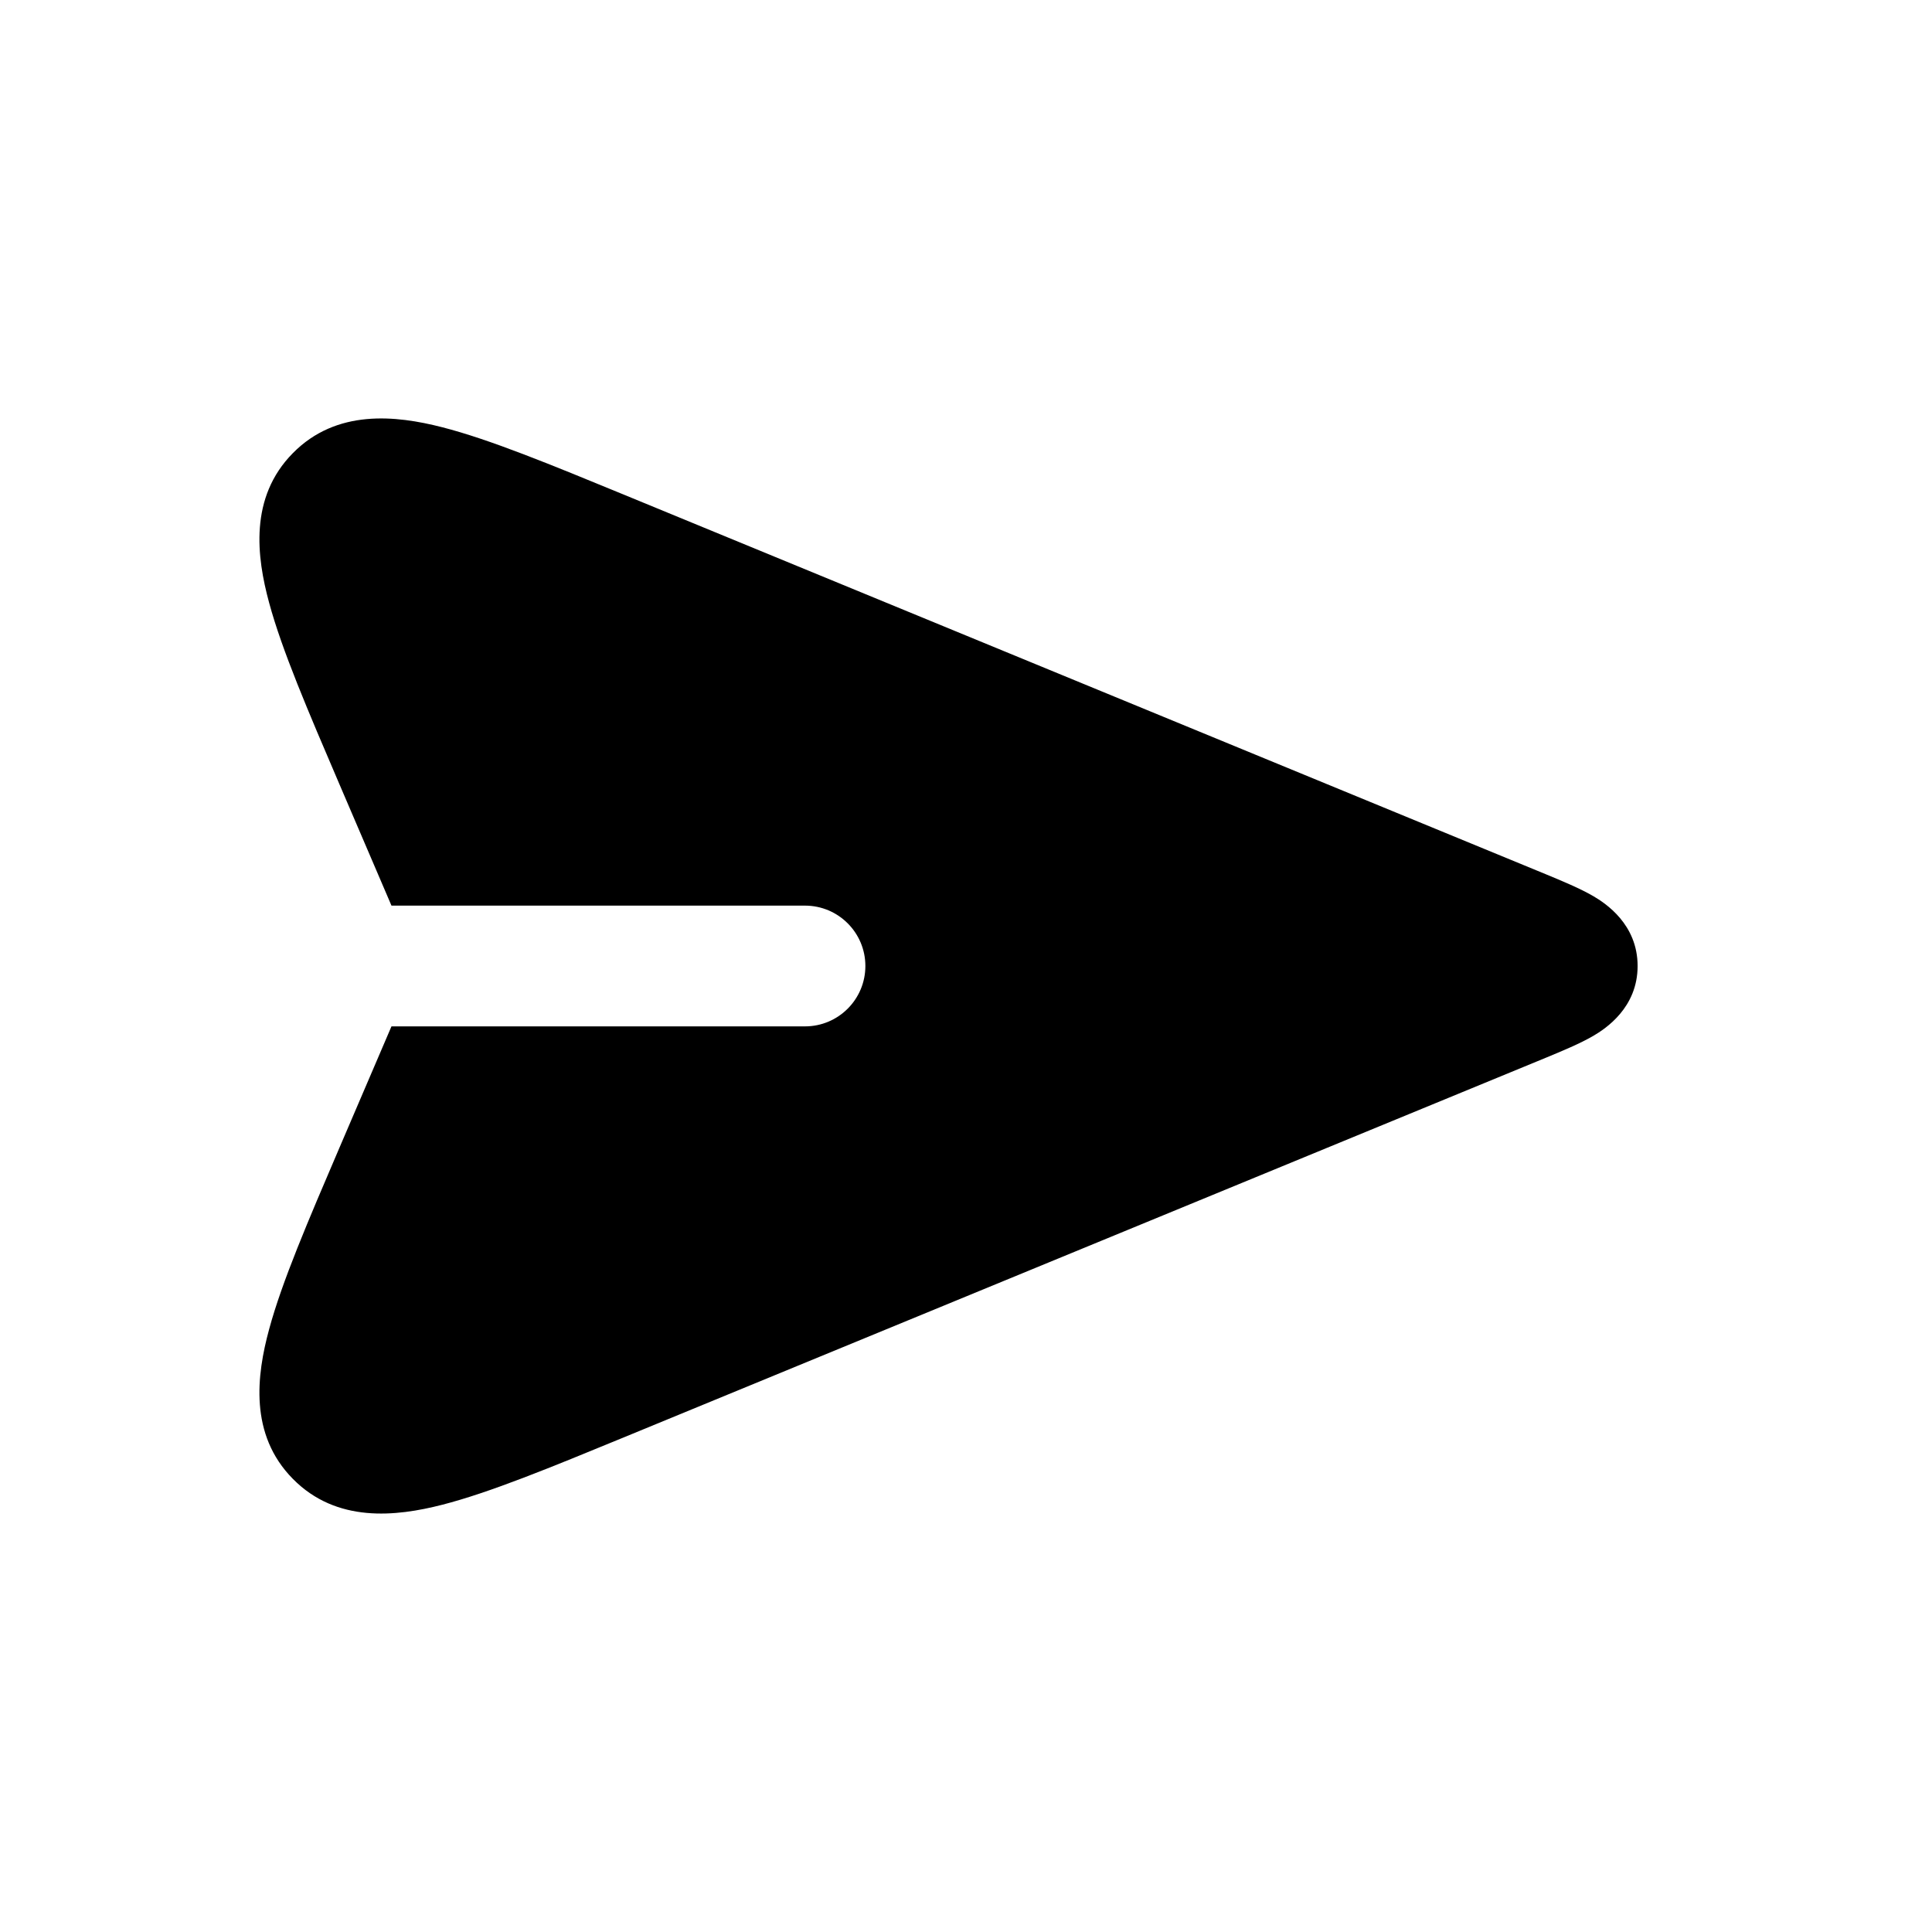
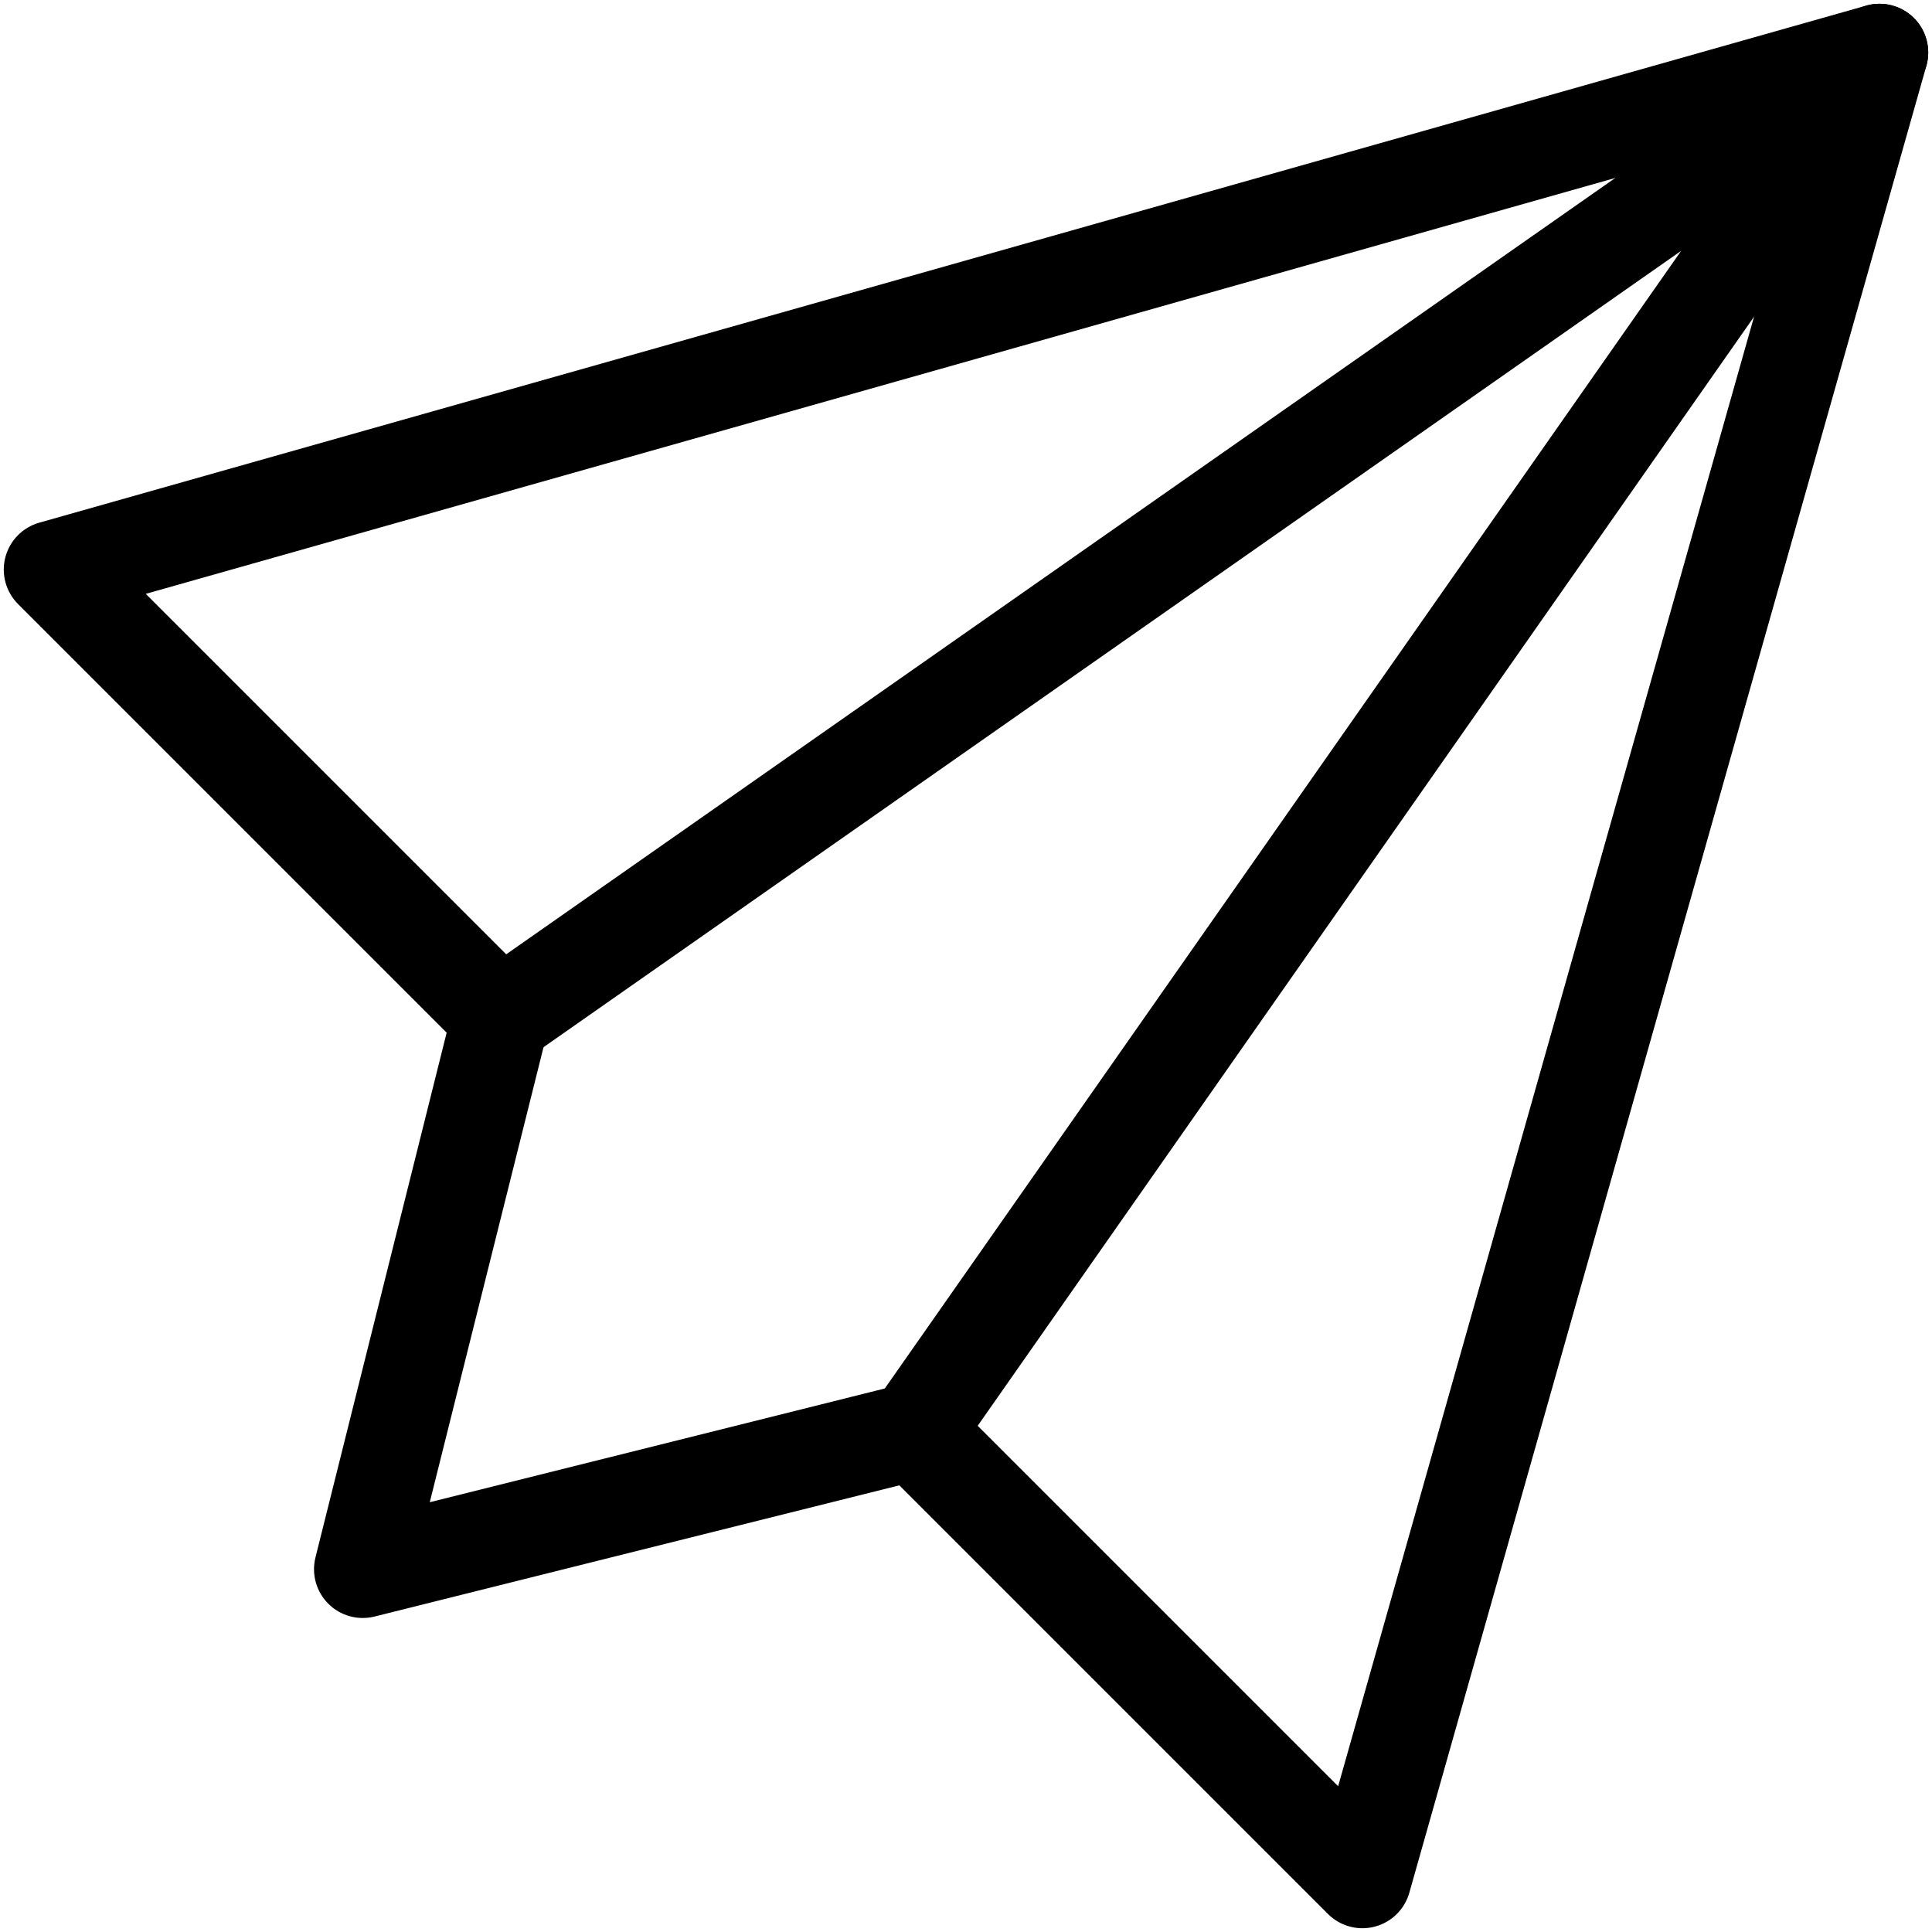
- <svg xmlns="http://www.w3.org/2000/svg" width="800px" height="800px" viewBox="0 0 24 24" fill="none">
-   <path d="M7.758 6.148C6.844 5.772 6.083 5.458 5.492 5.307C4.919 5.16 4.181 5.078 3.638 5.629C3.094 6.18 3.188 6.917 3.343 7.487C3.502 8.076 3.827 8.833 4.216 9.741L4.863 11.25H10C10.414 11.25 10.75 11.586 10.75 12C10.75 12.414 10.414 12.75 10 12.75H4.863L4.216 14.259C3.827 15.167 3.502 15.924 3.343 16.513C3.188 17.083 3.094 17.82 3.638 18.371C4.181 18.922 4.919 18.84 5.492 18.693C6.083 18.542 6.844 18.228 7.758 17.852L19.2 13.141C19.405 13.056 19.628 12.964 19.794 12.867C19.944 12.779 20.343 12.519 20.343 12C20.343 11.481 19.944 11.221 19.794 11.133C19.628 11.036 19.405 10.944 19.2 10.859L7.758 6.148Z" fill="#000000" />
+ <svg xmlns="http://www.w3.org/2000/svg" version="1.1" x="0px" y="0px" viewBox="0 0 512 512" style="enable-background:new 0 0 512 512;" xml:space="preserve">
+   <g id="_x38_0_x2C__Email_x2C__paper_plane_x2C__send_x2C__message_x2C__email">
+     <g>
+       <g>
+         <path d="M361.053,511c-3.382,0-6.682-1.33-9.135-3.784L238.335,393.631L99.269,428.398C94.862,429.499,90.21,428.209,87,425     c-3.208-3.21-4.498-7.866-3.398-12.269l34.767-139.065L4.784,160.081c-3.24-3.24-4.522-7.956-3.367-12.391     c1.155-4.435,4.574-7.926,8.984-9.175L494.562,1.489c4.503-1.275,9.345-0.014,12.654,3.296c3.309,3.309,4.57,8.149,3.295,12.653     L373.484,501.6c-1.248,4.409-4.74,7.828-9.175,8.983C363.232,510.864,362.138,511,361.053,511z M242.297,366.405     c3.385,0,6.683,1.331,9.136,3.784l103.186,103.187l124.735-440.73L38.624,157.38l103.187,103.187     c3.208,3.21,4.498,7.866,3.398,12.269l-31.318,125.272l125.273-31.317C240.202,366.532,241.254,366.405,242.297,366.405z" />
+         <path d="M242.286,392.245c-2.559,0-5.142-0.758-7.398-2.337c-5.845-4.091-7.266-12.147-3.175-17.992L445.515,66.485     L140.085,280.287c-5.847,4.093-13.902,2.67-17.993-3.176c-4.091-5.845-2.67-13.901,3.175-17.992L490.673,3.336     c5.135-3.594,12.108-2.985,16.544,1.448c4.432,4.433,5.043,11.408,1.448,16.544L252.881,386.733     C250.368,390.323,246.359,392.245,242.286,392.245z" />
+       </g>
+     </g>
+   </g>
+   <g id="Layer_1">
+ </g>
</svg>
